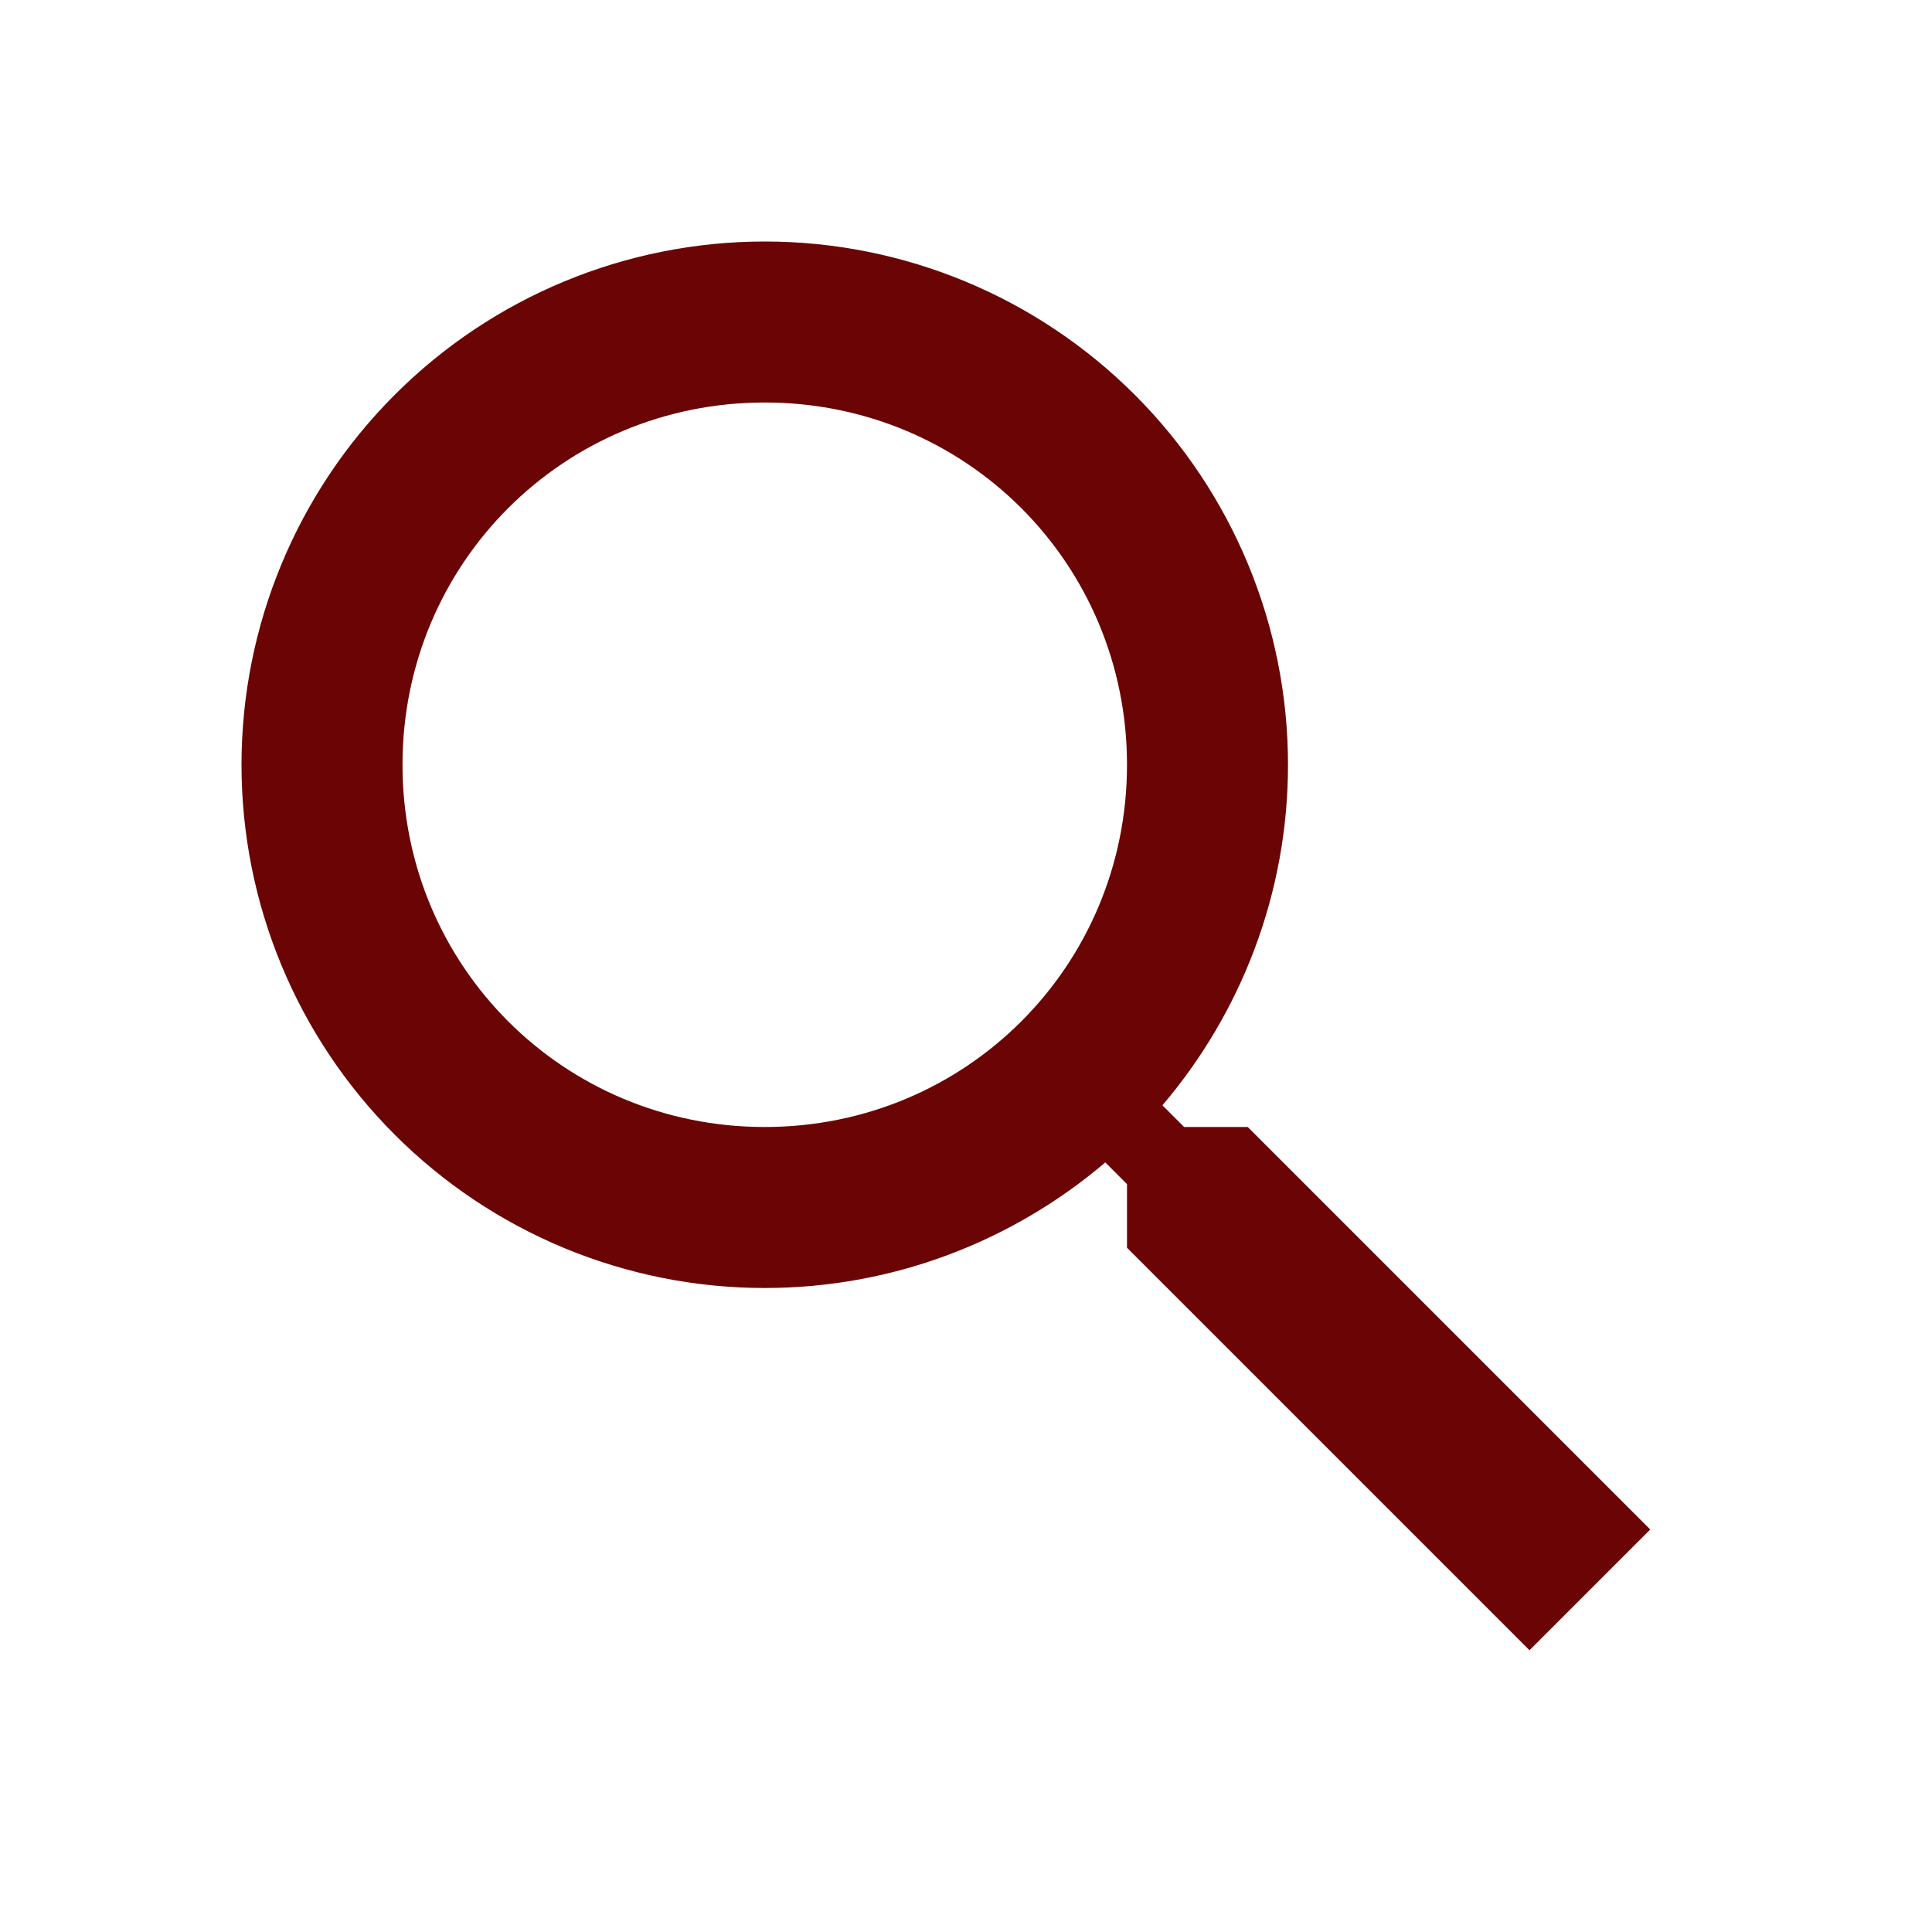
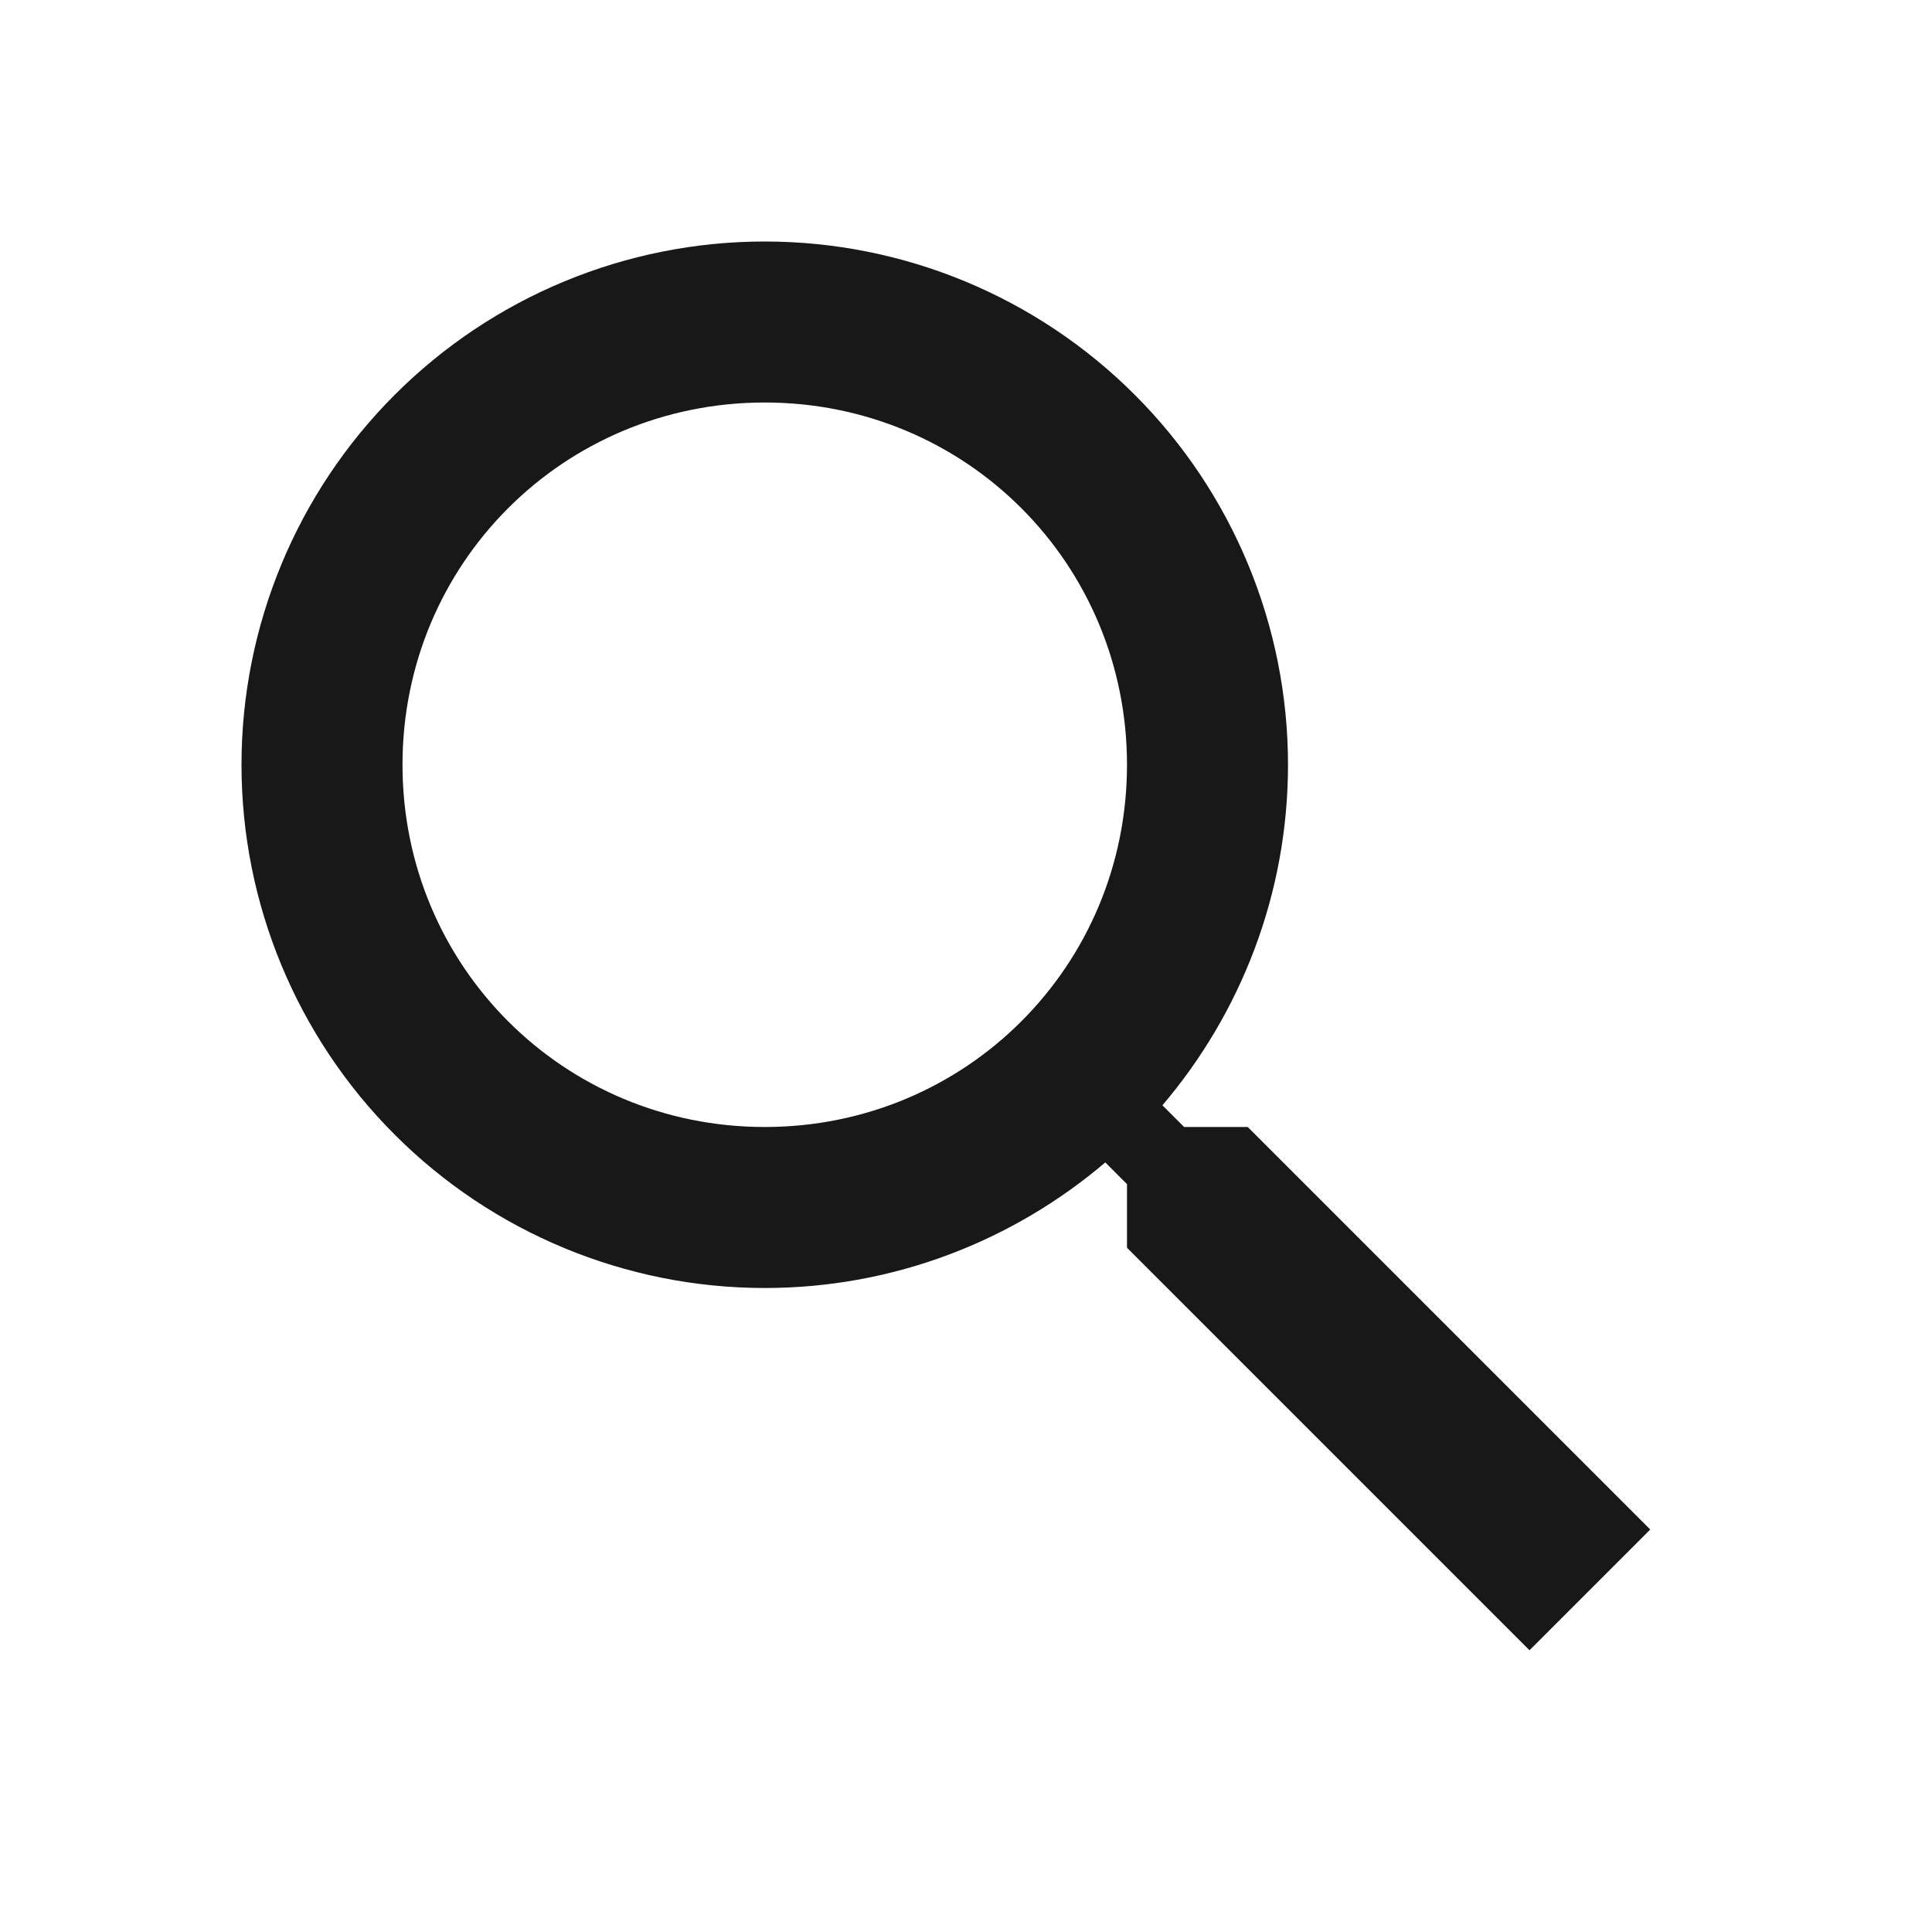
<svg xmlns="http://www.w3.org/2000/svg" width="30" height="30" viewBox="0 0 30 30" fill="none">
-   <path d="M11.875 3.75C14.03 3.75 16.096 4.606 17.62 6.13C19.144 7.653 20 9.72 20 11.875C20 13.887 19.262 15.738 18.05 17.163L18.387 17.5H19.375L25.625 23.75L23.75 25.625L17.5 19.375V18.387L17.163 18.05C15.738 19.262 13.887 20 11.875 20C9.72 20 7.653 19.144 6.13 17.62C4.606 16.096 3.75 14.03 3.75 11.875C3.75 9.72 4.606 7.653 6.13 6.13C7.653 4.606 9.72 3.75 11.875 3.75ZM11.875 6.25C8.75 6.25 6.25 8.75 6.25 11.875C6.25 15 8.75 17.5 11.875 17.5C15 17.5 17.5 15 17.5 11.875C17.5 8.75 15 6.25 11.875 6.25Z" fill="#6B0505" />
+   <path d="M11.875 3.75C14.03 3.75 16.096 4.606 17.62 6.13C19.144 7.653 20 9.72 20 11.875C20 13.887 19.262 15.738 18.05 17.163L18.387 17.5H19.375L25.625 23.75L23.75 25.625L17.5 19.375V18.387L17.163 18.05C15.738 19.262 13.887 20 11.875 20C9.72 20 7.653 19.144 6.13 17.62C4.606 16.096 3.75 14.03 3.75 11.875C3.75 9.72 4.606 7.653 6.13 6.13C7.653 4.606 9.72 3.75 11.875 3.75ZM11.875 6.25C8.75 6.25 6.25 8.75 6.25 11.875C6.25 15 8.75 17.5 11.875 17.5C15 17.5 17.5 15 17.5 11.875C17.5 8.75 15 6.25 11.875 6.25Z" fill="#181818" />
</svg>
